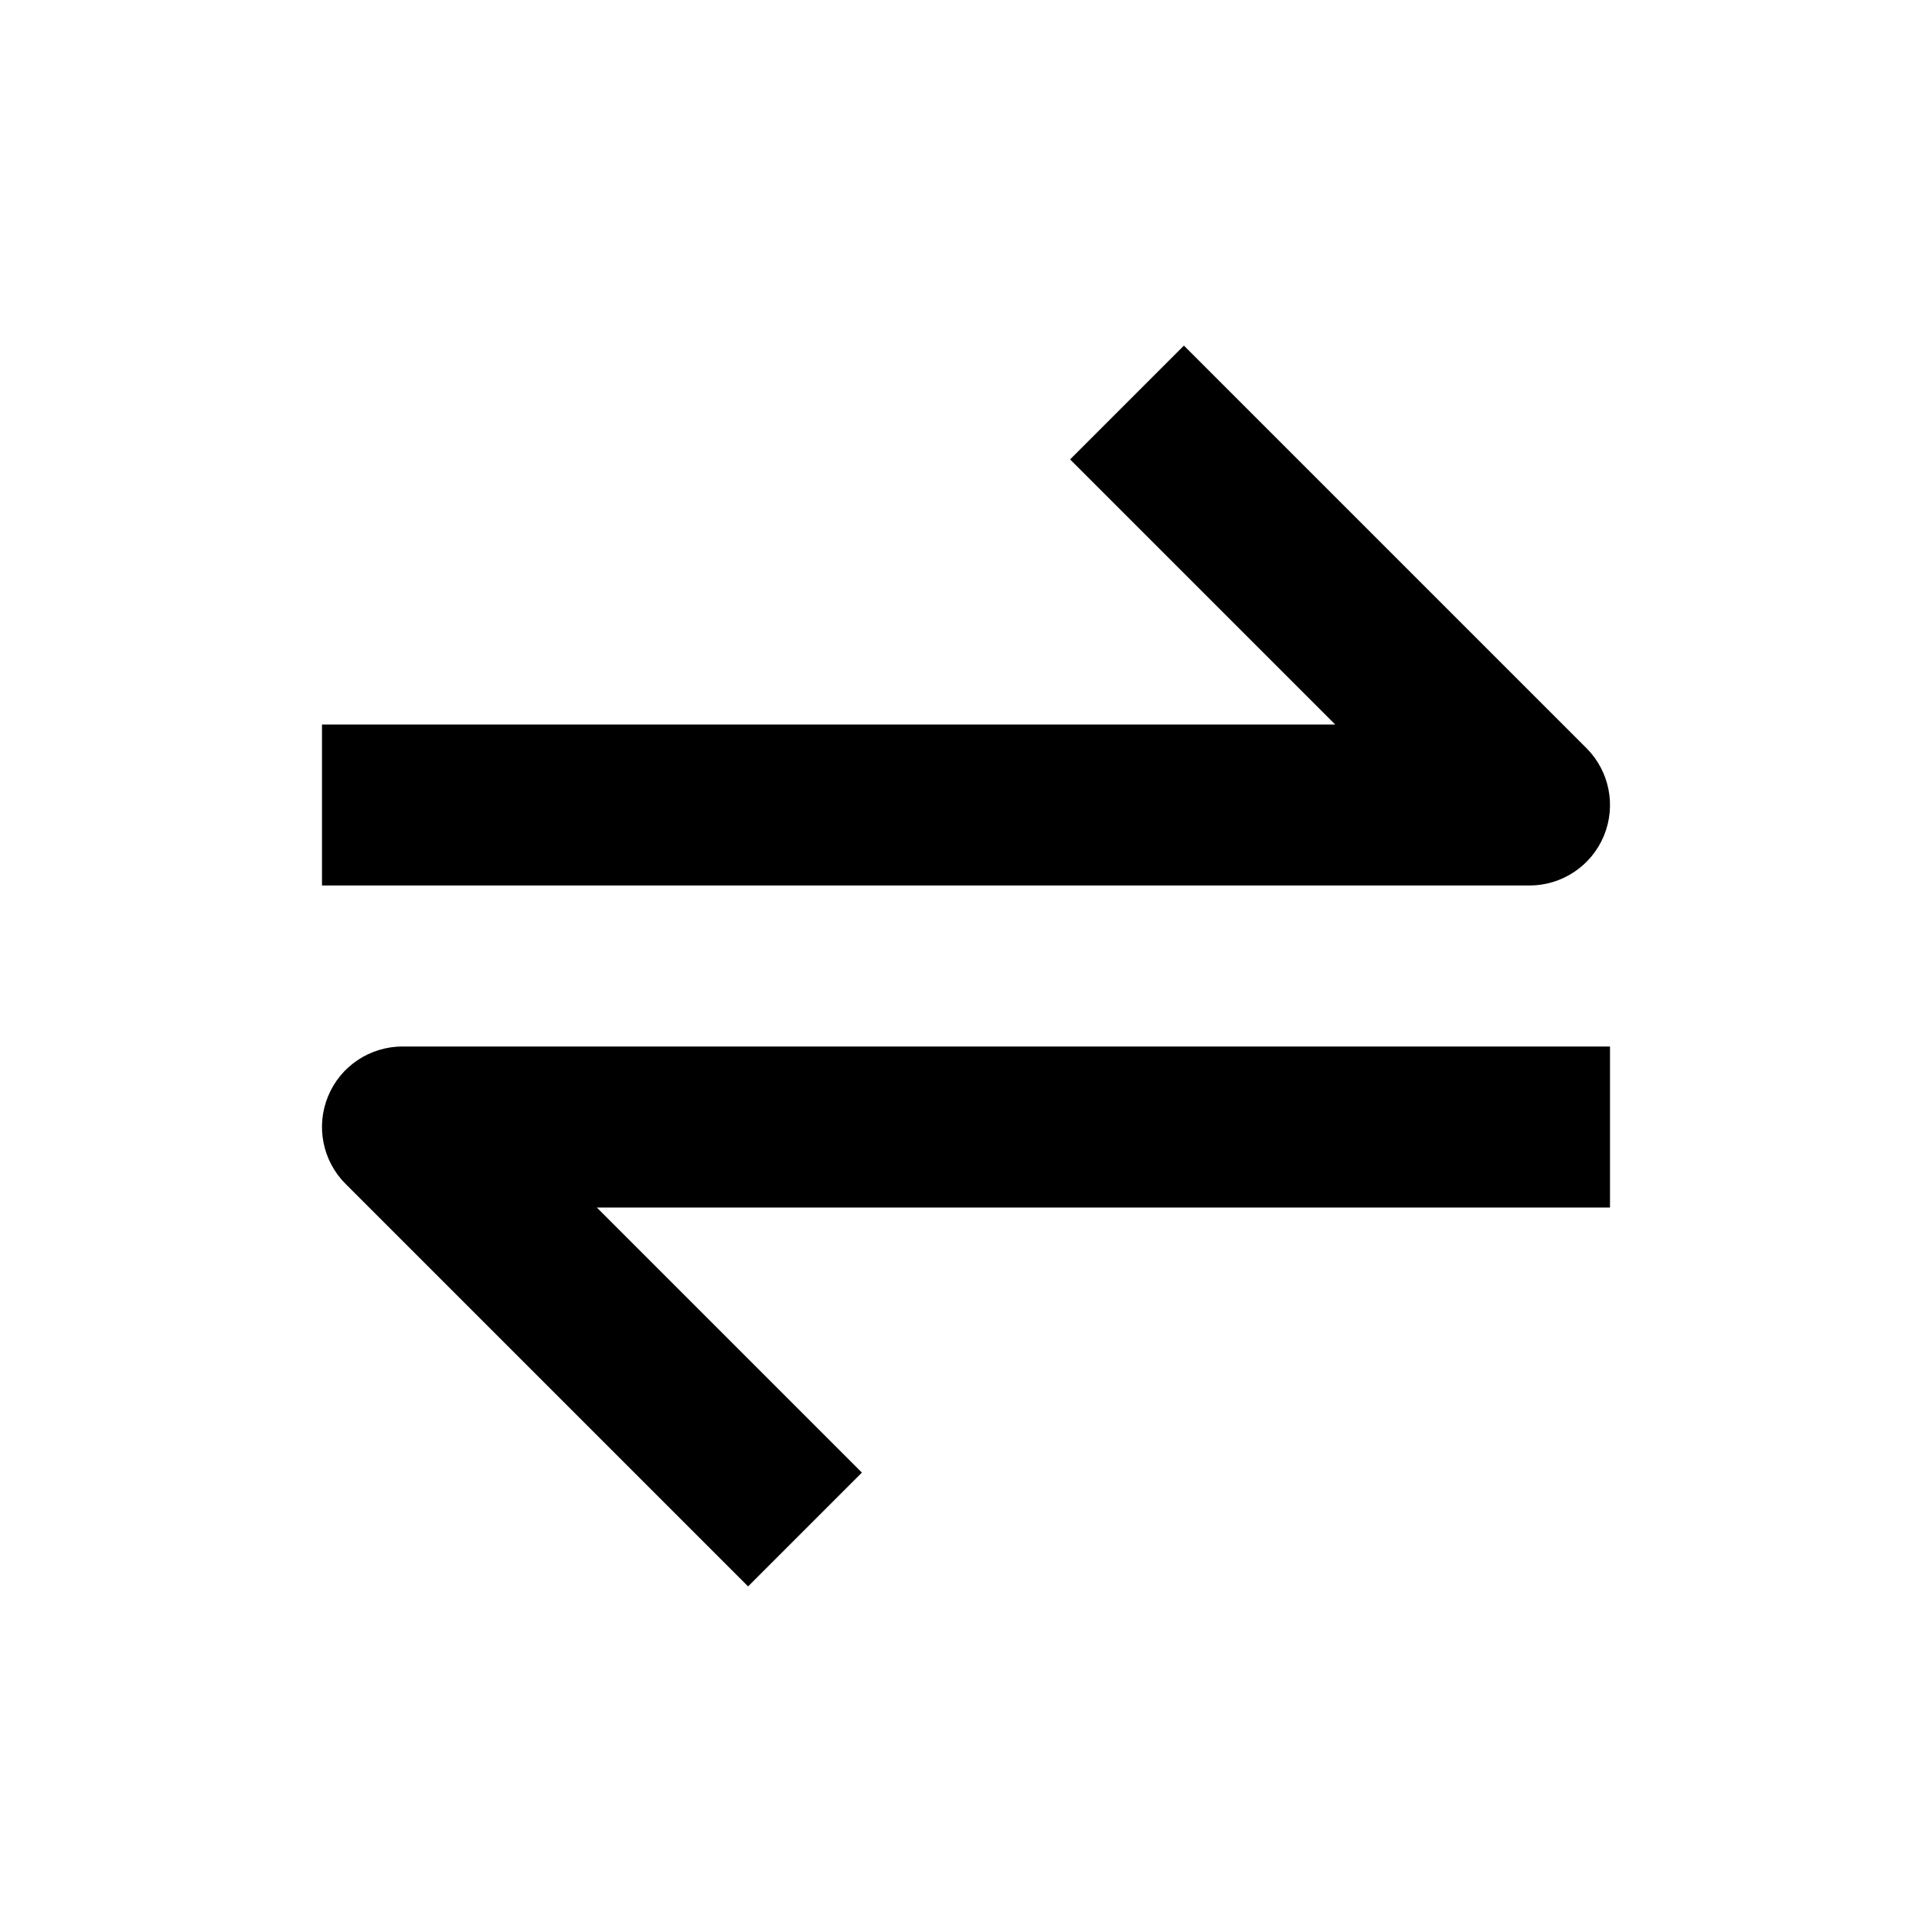
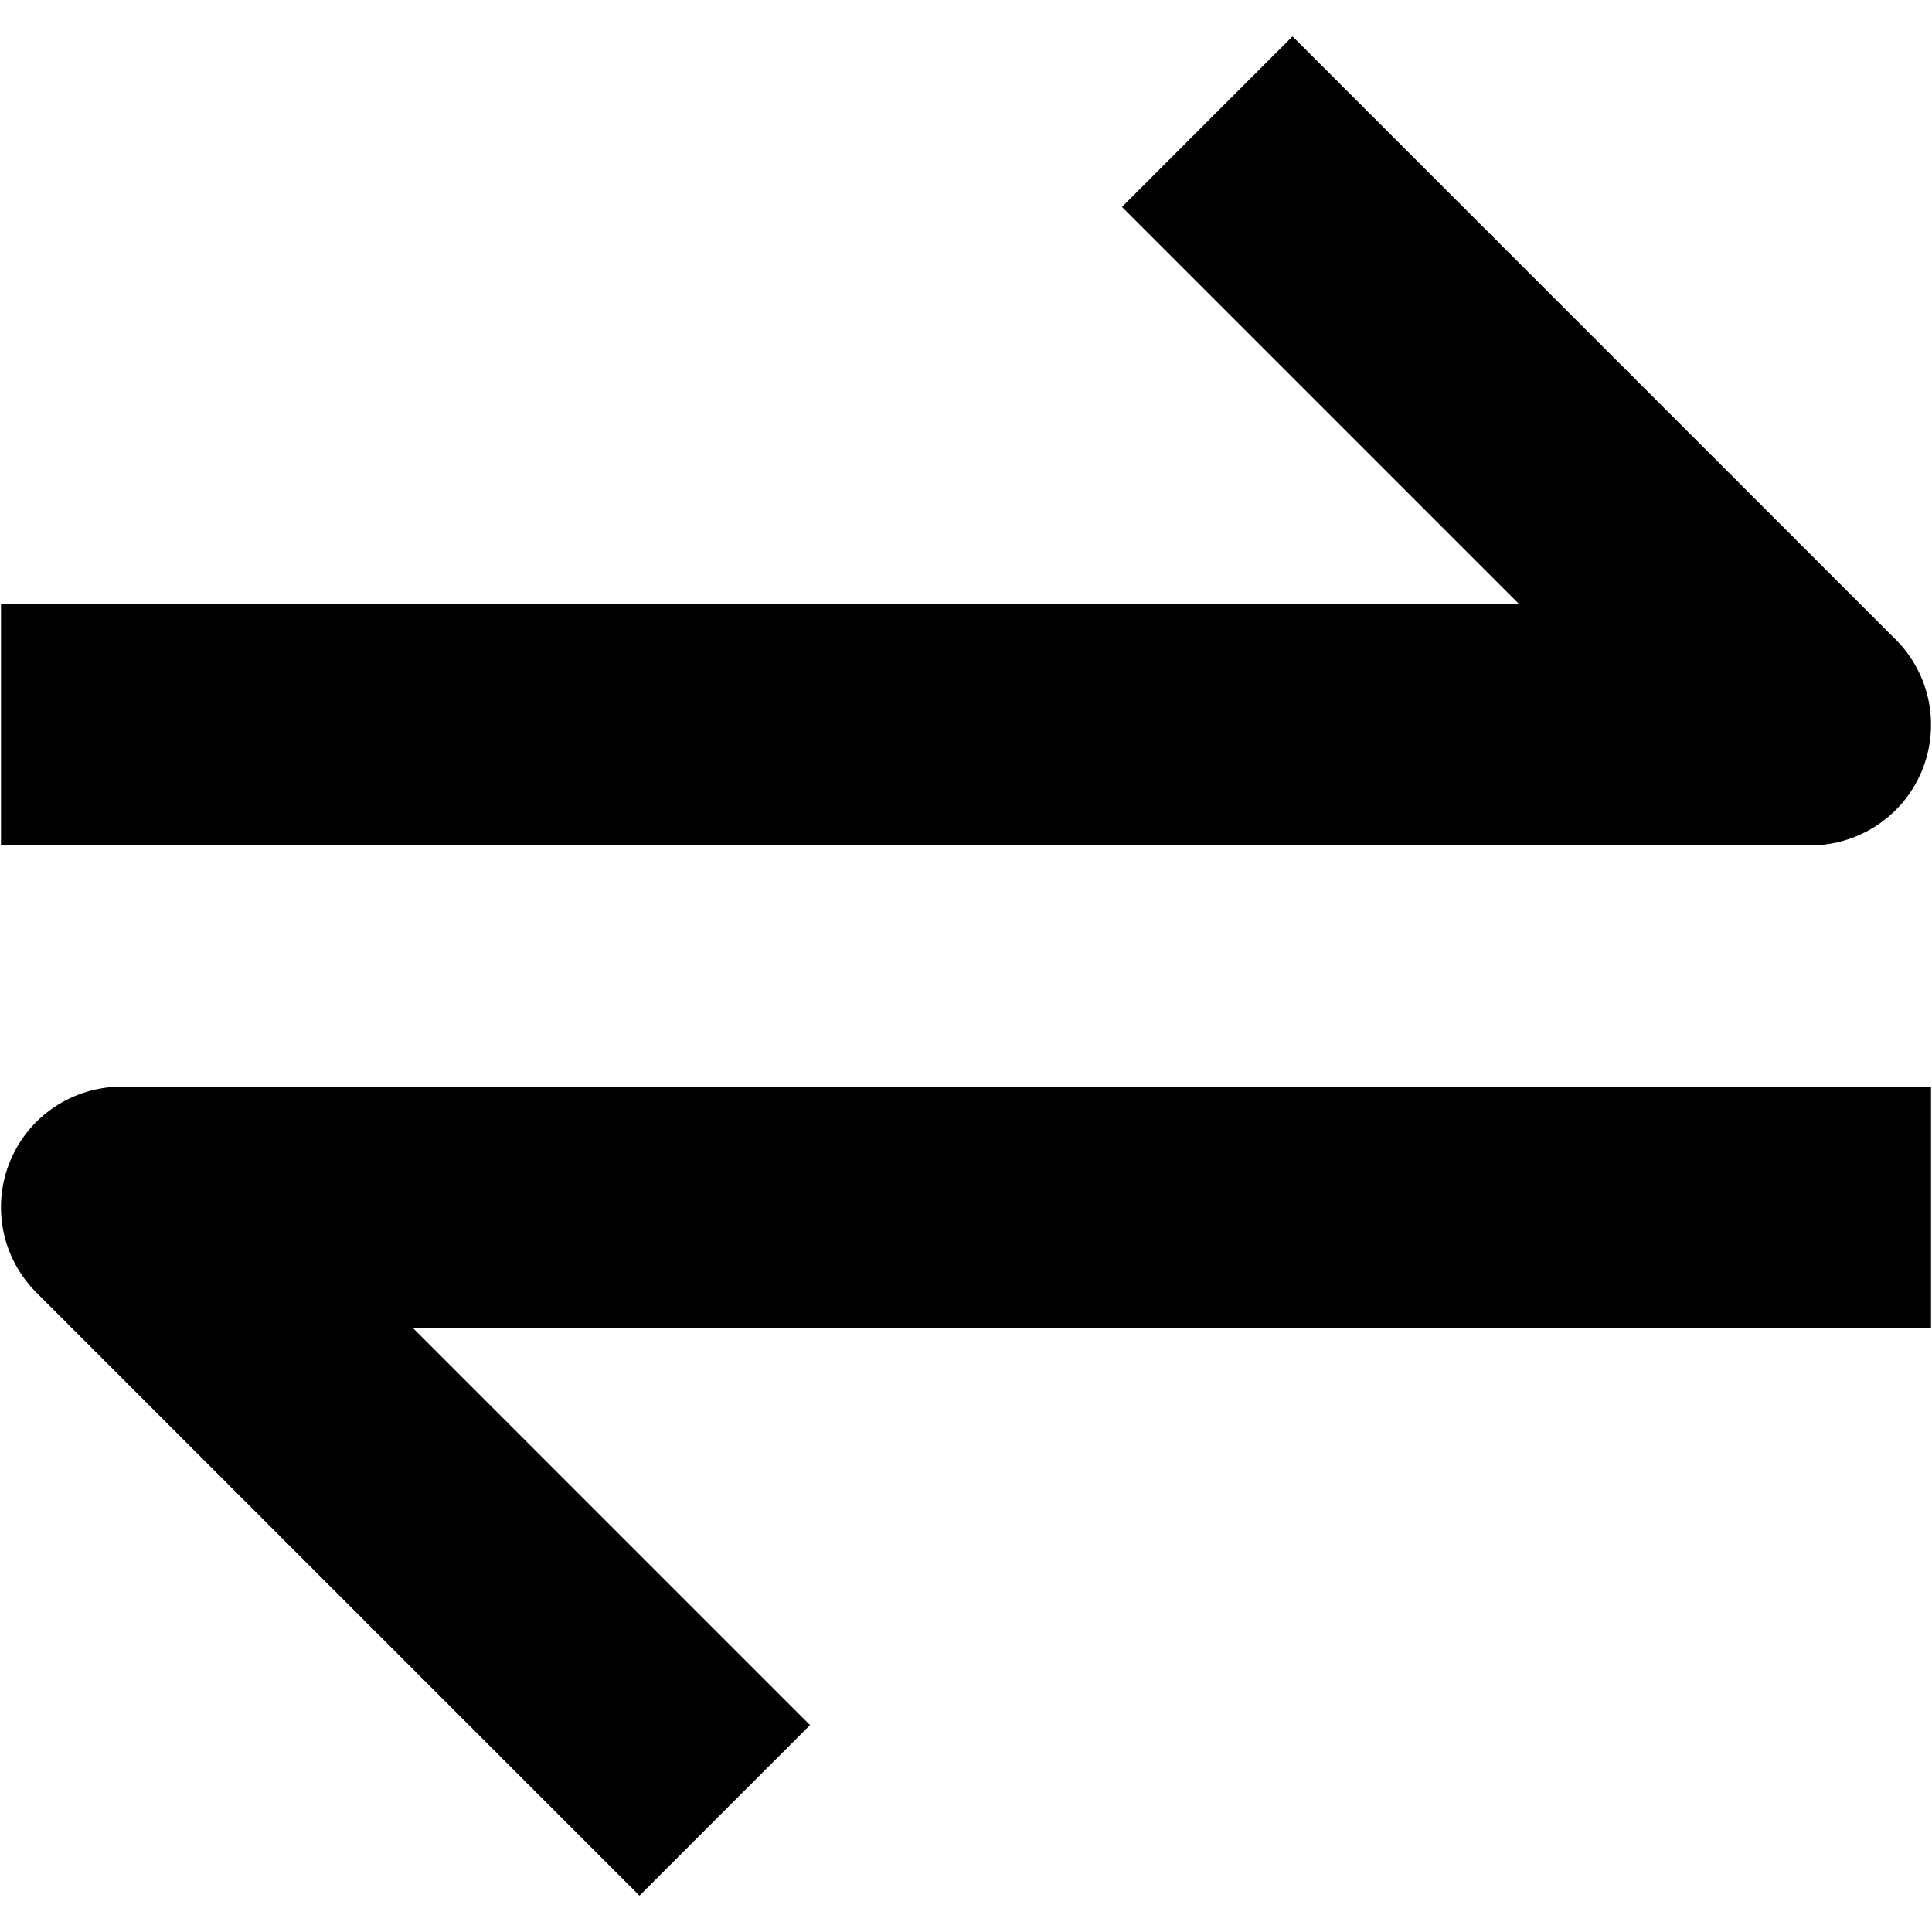
- <svg xmlns="http://www.w3.org/2000/svg" width="1000" height="1000" fill="none">
-   <path d="M830.164 432.625c6.458-15.583 2.875-33.5-9.041-45.417L612.789 178.875l-58.917 58.917L691.081 375H166.664v83.333h625c16.833 0 32.083-10.166 38.5-25.708zm-660.333 134.75c-6.459 15.583-2.875 33.5 9.041 45.417l208.334 208.333 58.916-58.917L308.914 625h524.417v-83.333h-625c-16.834 0-32.084 10.125-38.5 25.708z" fill="#000" />
+ <svg xmlns="http://www.w3.org/2000/svg" viewBox="0 0 1000 1000">
+   <path fill="none" d="M0 0h1000v1000H0z" />
+   <path d="M994.74 399.04c9.68-23.35 4.31-50.2-13.55-68.06L669.01 18.81l-88.29 88.29 205.6 205.6H.51v124.87h936.54c25.23-.01 48.08-15.24 57.69-38.53zM5.26 600.96c-9.68 23.35-4.31 50.2 13.55 68.06L330.99 981.2l88.28-88.29-205.6-205.6h785.82V562.44H62.95c-25.23 0-48.08 15.17-57.69 38.52z" />
</svg>
